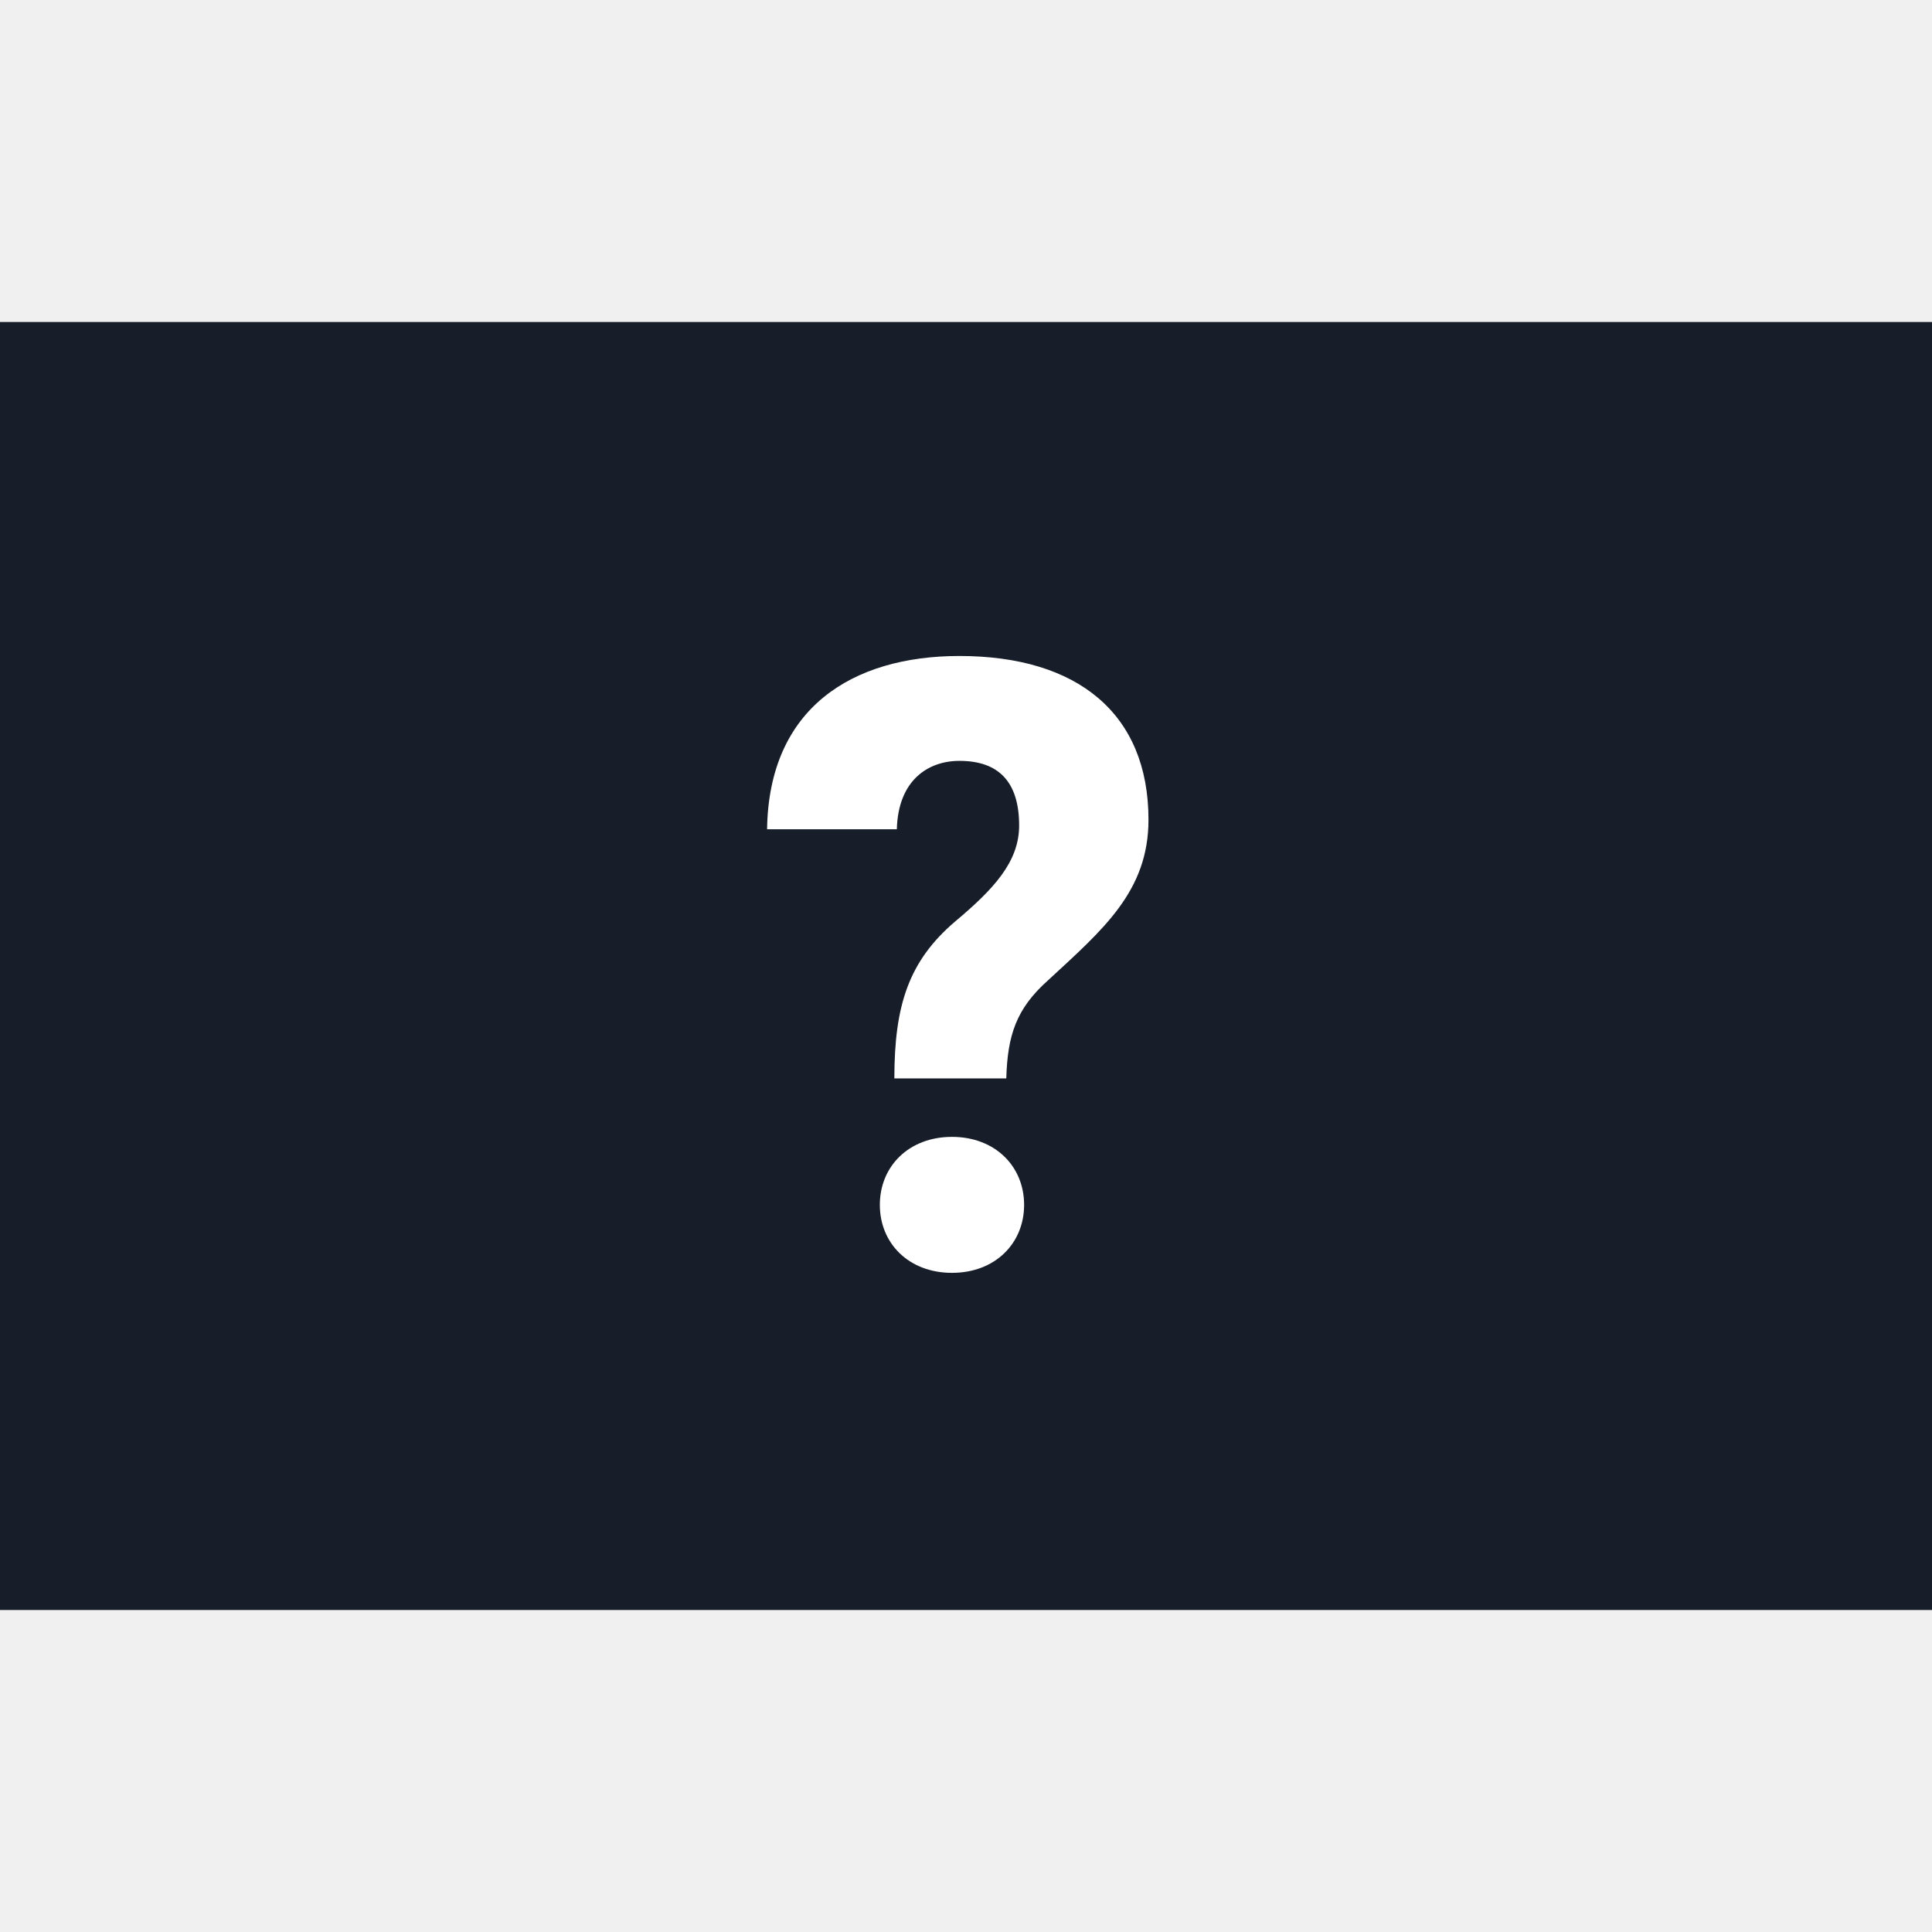
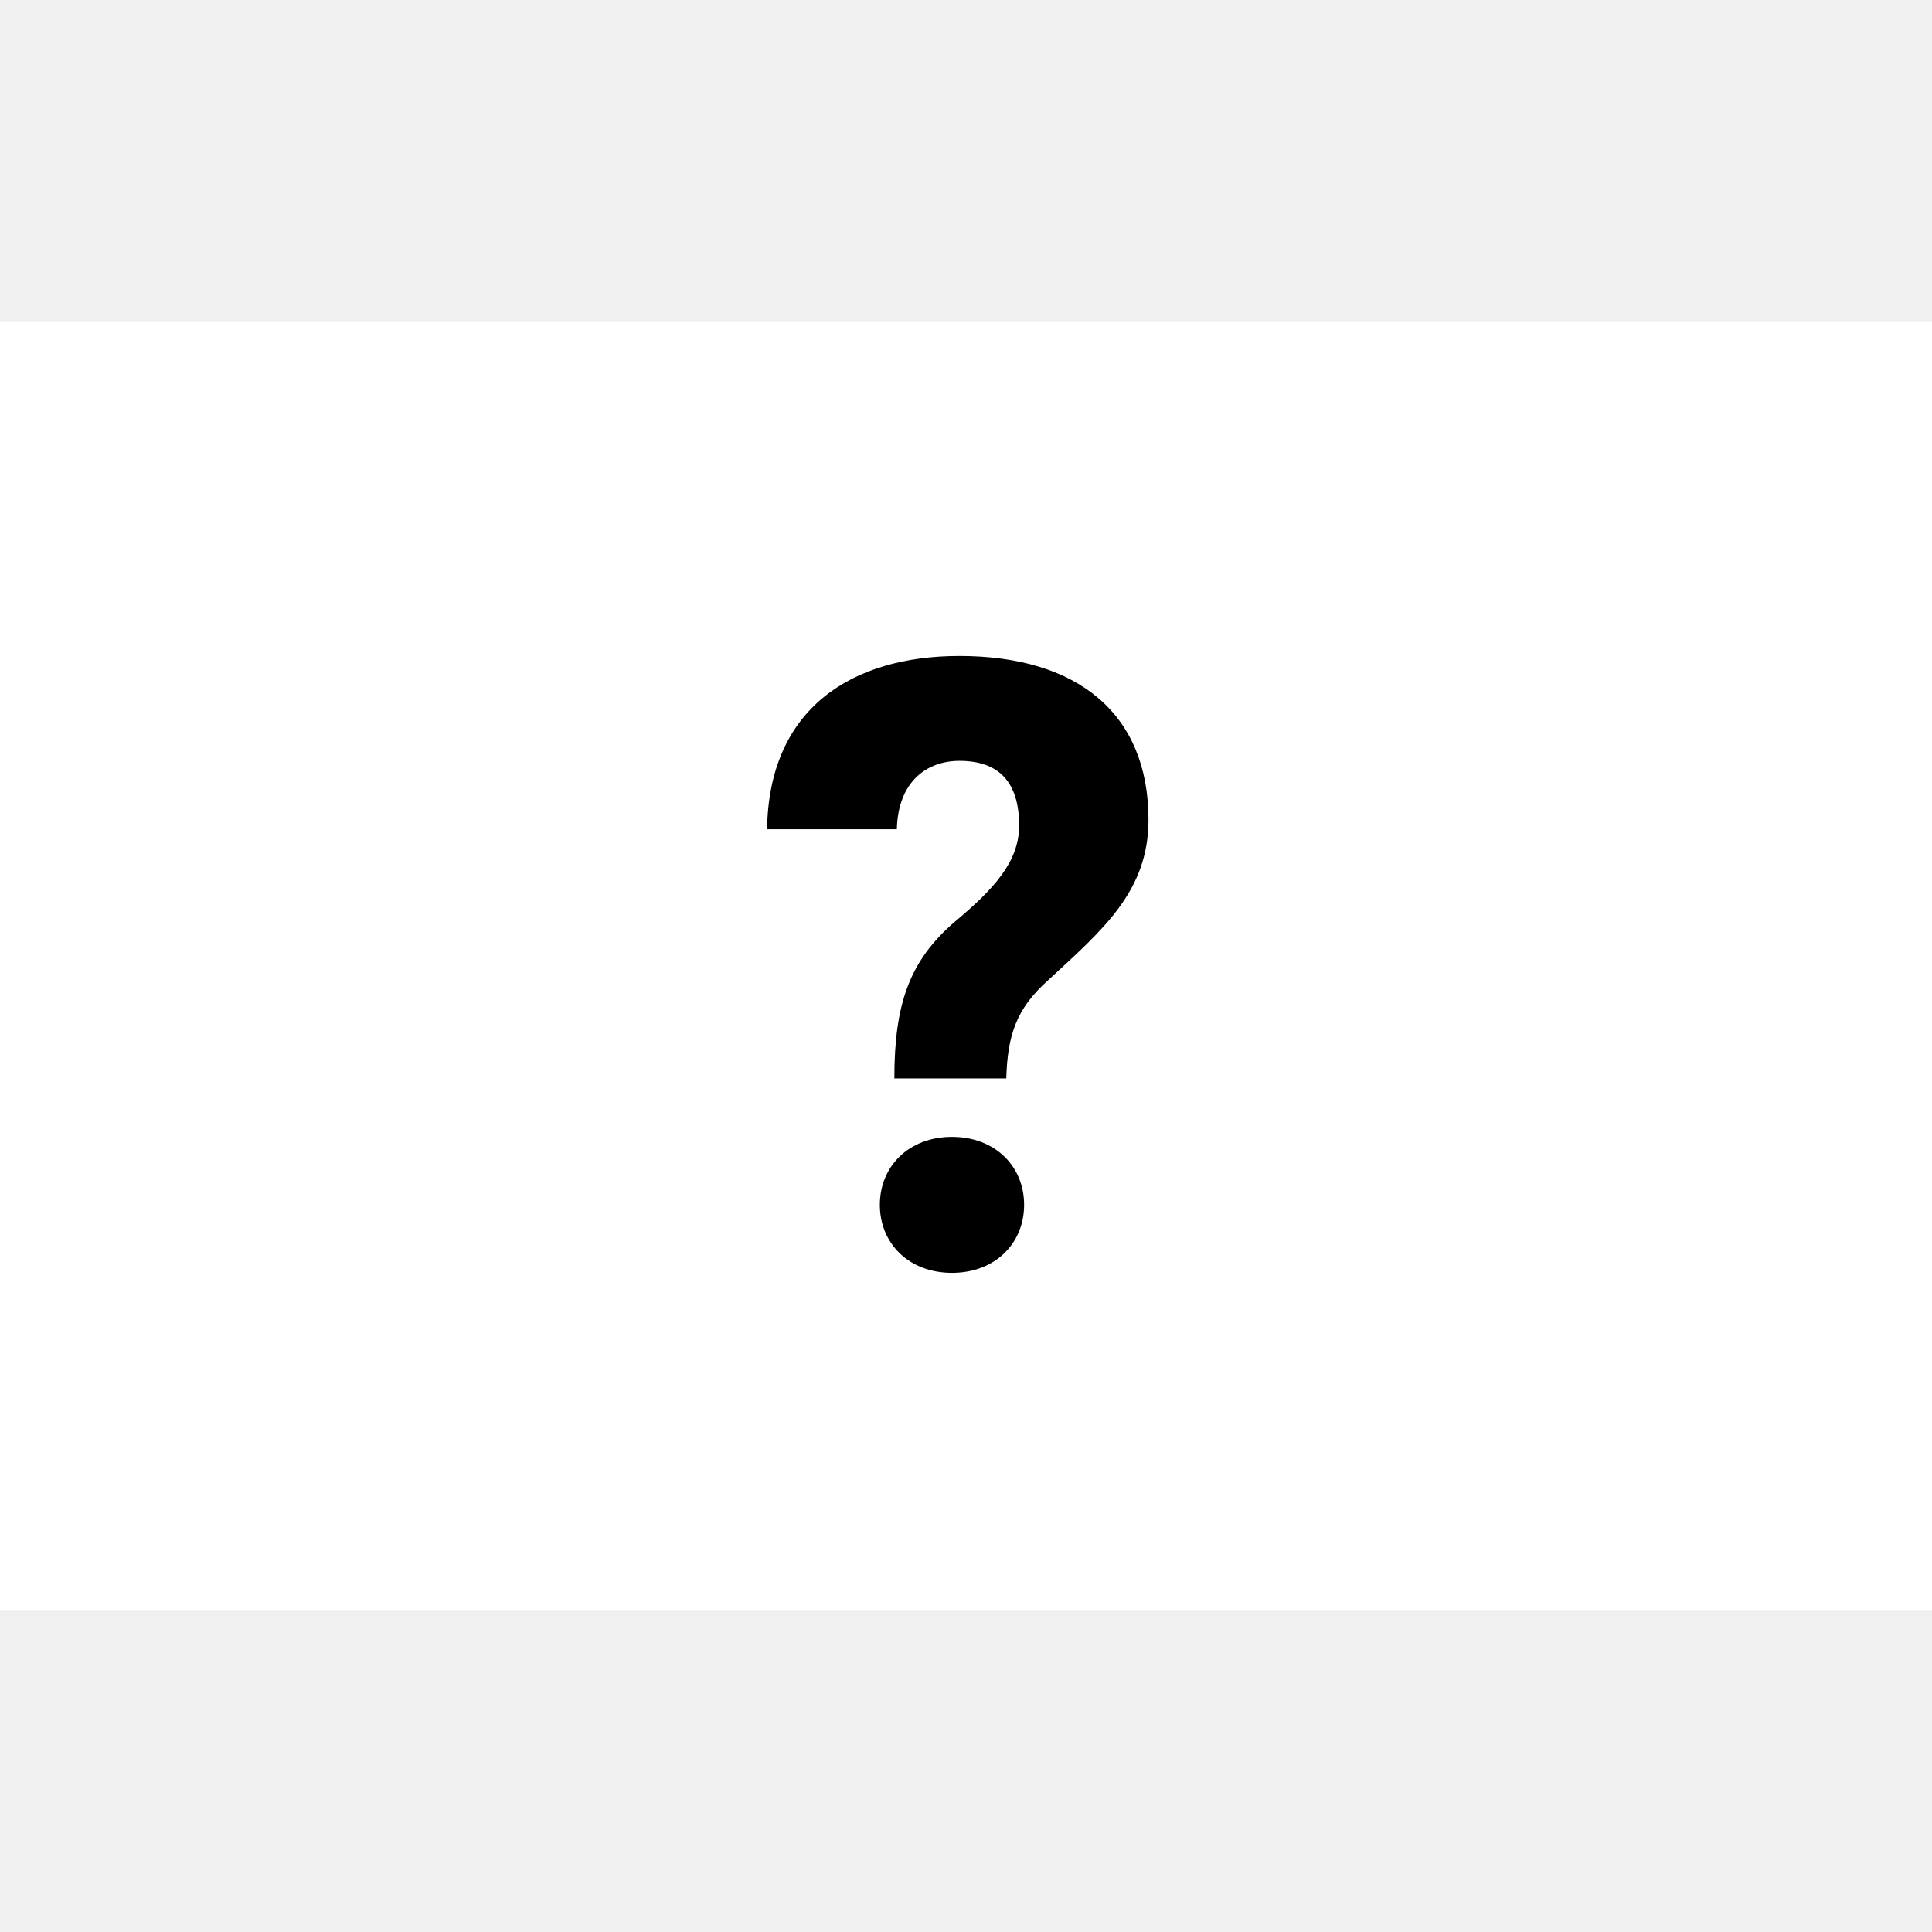
<svg xmlns="http://www.w3.org/2000/svg" version="1.1" id="Capa_1" x="0px" y="0px" viewBox="0 0 512 512" style="enable-background:new 0 0 512 512;" xml:space="preserve">
-   <path d="M512 85.331H0V426.668H512V85.331Z" fill="#171E29" />
-   <path d="M237.013 285.792H266.676C267.005 274.367 269.312 267.335 277.662 259.865C292.274 246.352 304.359 236.244 304.359 217.238C304.359 189.113 285.572 173.842 254.261 173.842C225.807 173.842 203.724 187.685 203.285 219.765H237.672C238.001 206.911 245.802 201.637 254.261 201.637C264.588 201.637 270.082 207.13 270.082 218.776C270.082 228.444 263.27 235.695 253.053 244.264C240.858 254.701 237.013 266.347 237.013 285.792ZM252.284 301.283C240.858 301.283 233.167 309.083 233.167 319.301C233.167 329.518 240.858 337.318 252.284 337.318C263.709 337.318 271.4 329.518 271.4 319.301C271.4 309.083 263.709 301.283 252.284 301.283Z" fill="white" />
+   <path d="M512 85.331H0V426.668H512V85.331Z" fill="#ffffff" />
+   <path d="M237.013 285.792H266.676C267.005 274.367 269.312 267.335 277.662 259.865C292.274 246.352 304.359 236.244 304.359 217.238C304.359 189.113 285.572 173.842 254.261 173.842C225.807 173.842 203.724 187.685 203.285 219.765H237.672C238.001 206.911 245.802 201.637 254.261 201.637C264.588 201.637 270.082 207.13 270.082 218.776C270.082 228.444 263.27 235.695 253.053 244.264C240.858 254.701 237.013 266.347 237.013 285.792ZM252.284 301.283C240.858 301.283 233.167 309.083 233.167 319.301C233.167 329.518 240.858 337.318 252.284 337.318C263.709 337.318 271.4 329.518 271.4 319.301C271.4 309.083 263.709 301.283 252.284 301.283Z" fill="171E29" />
</svg>
